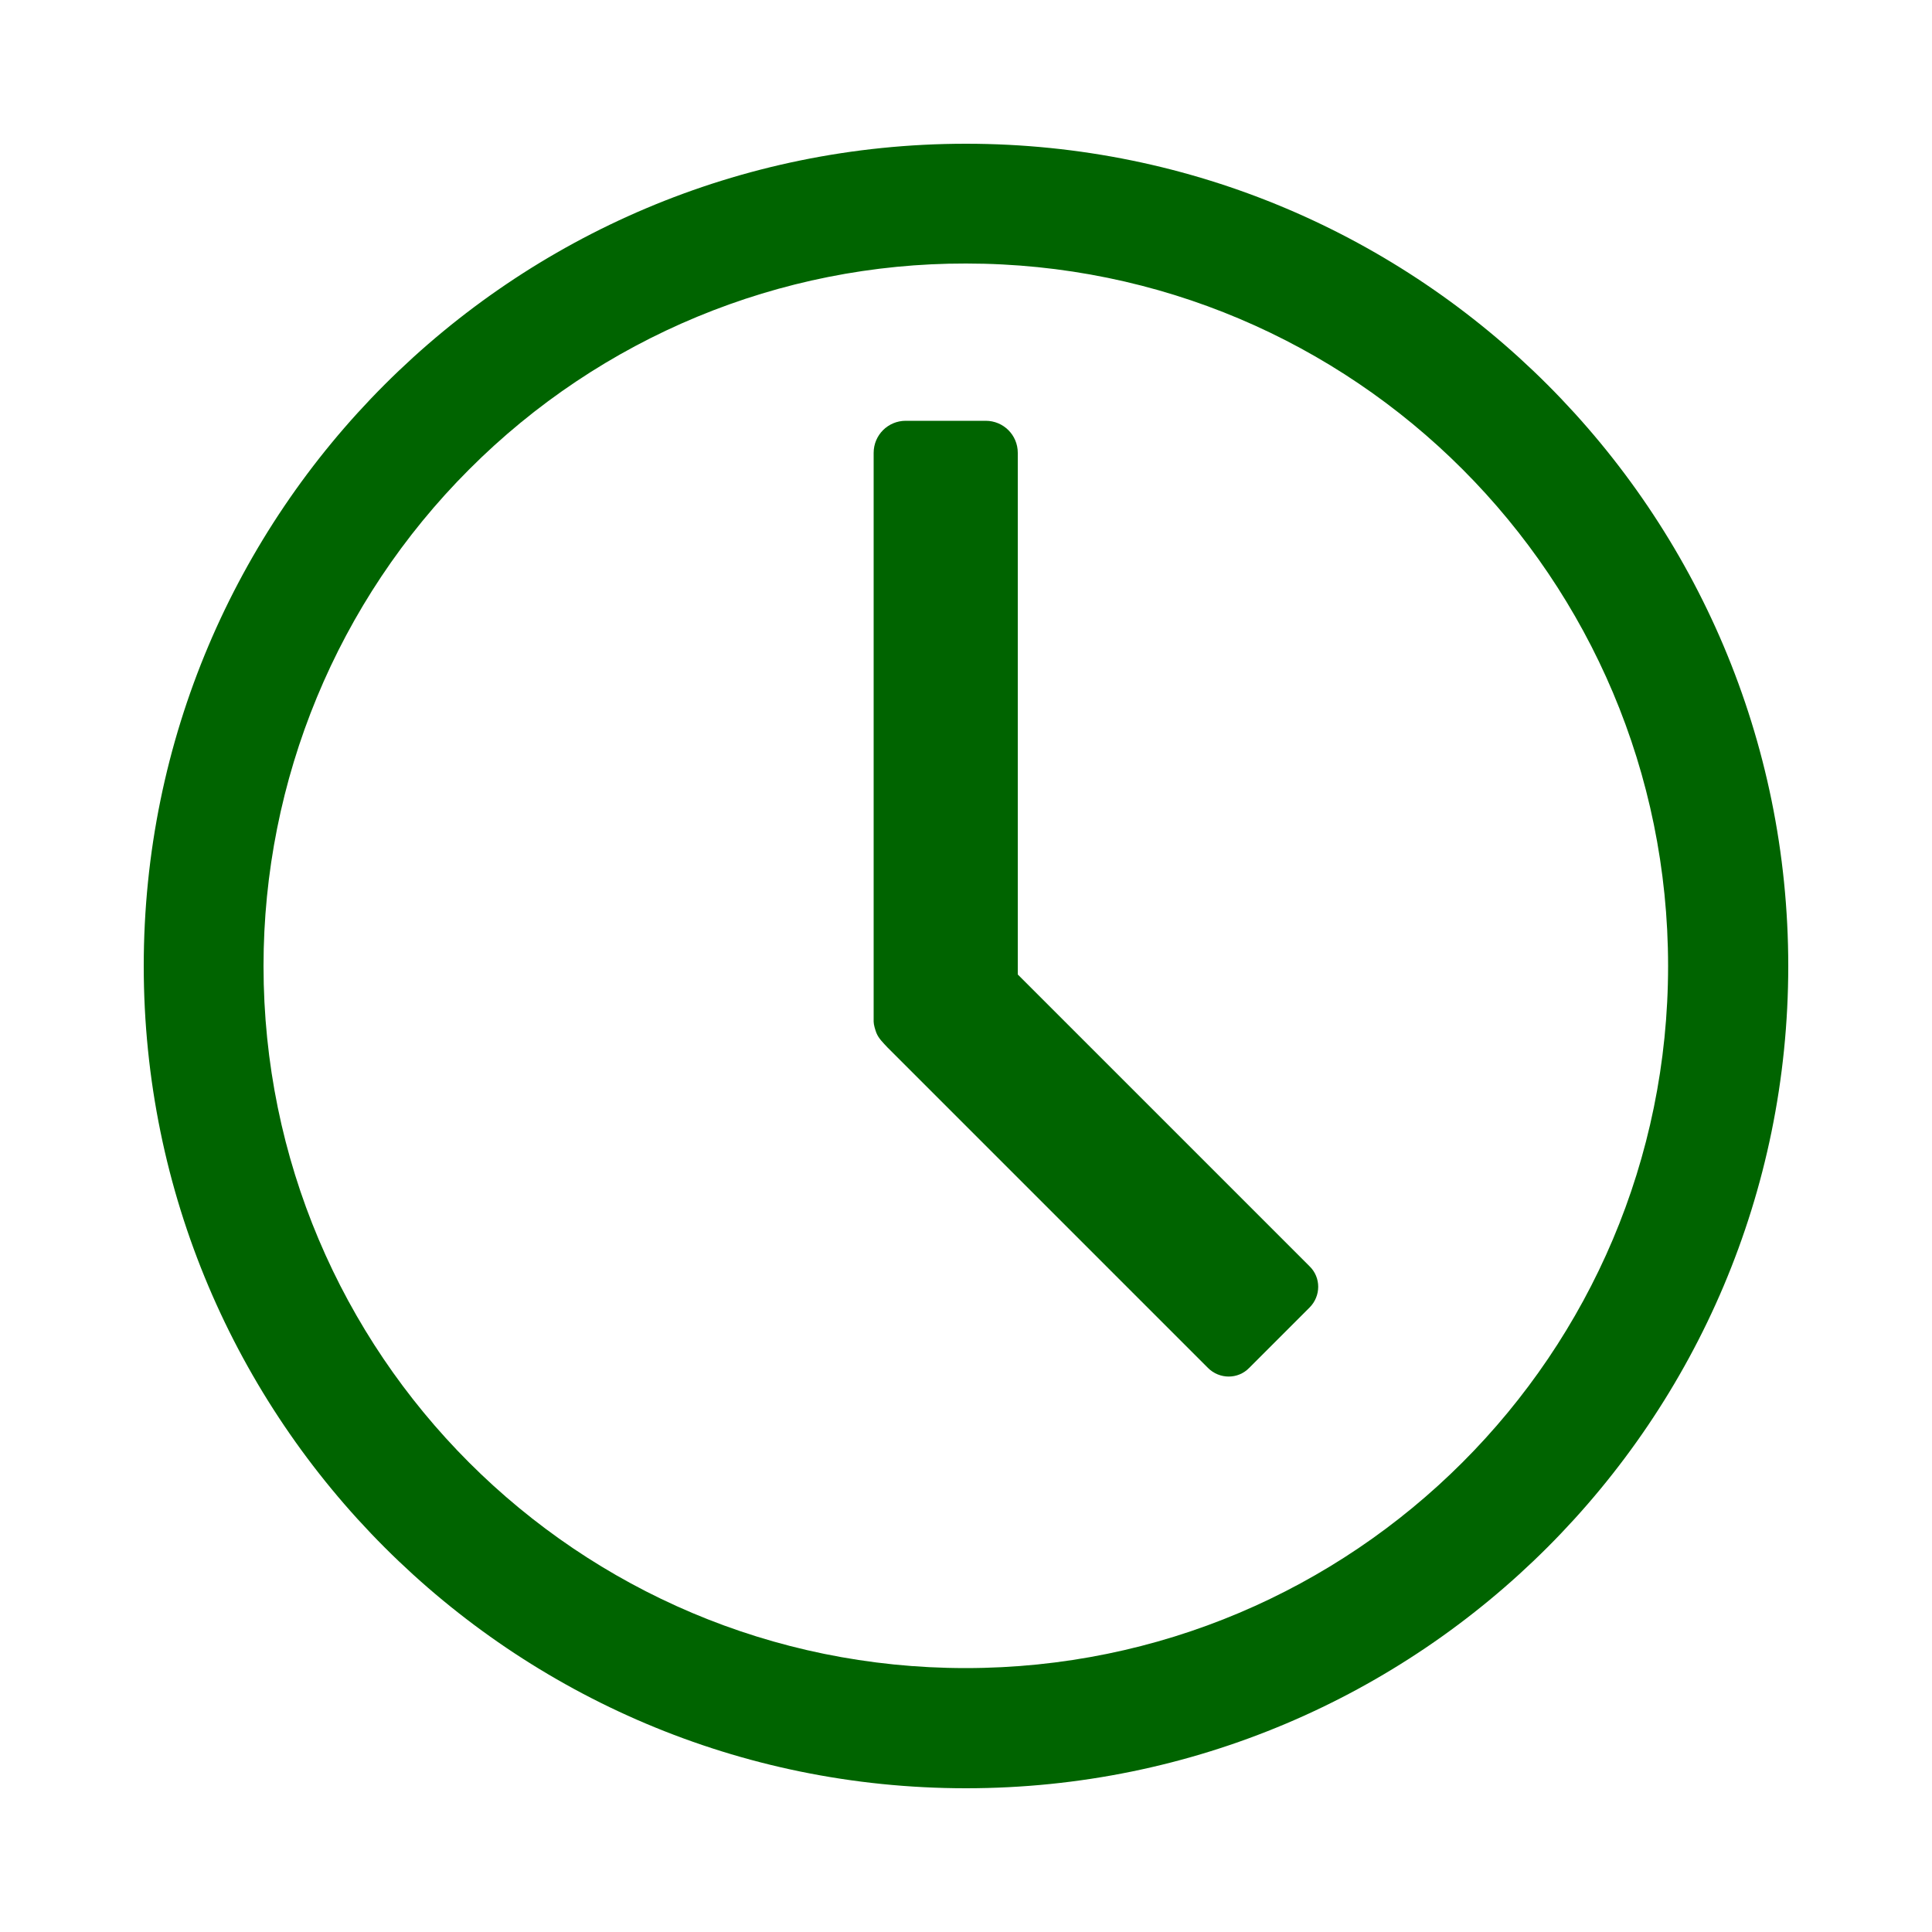
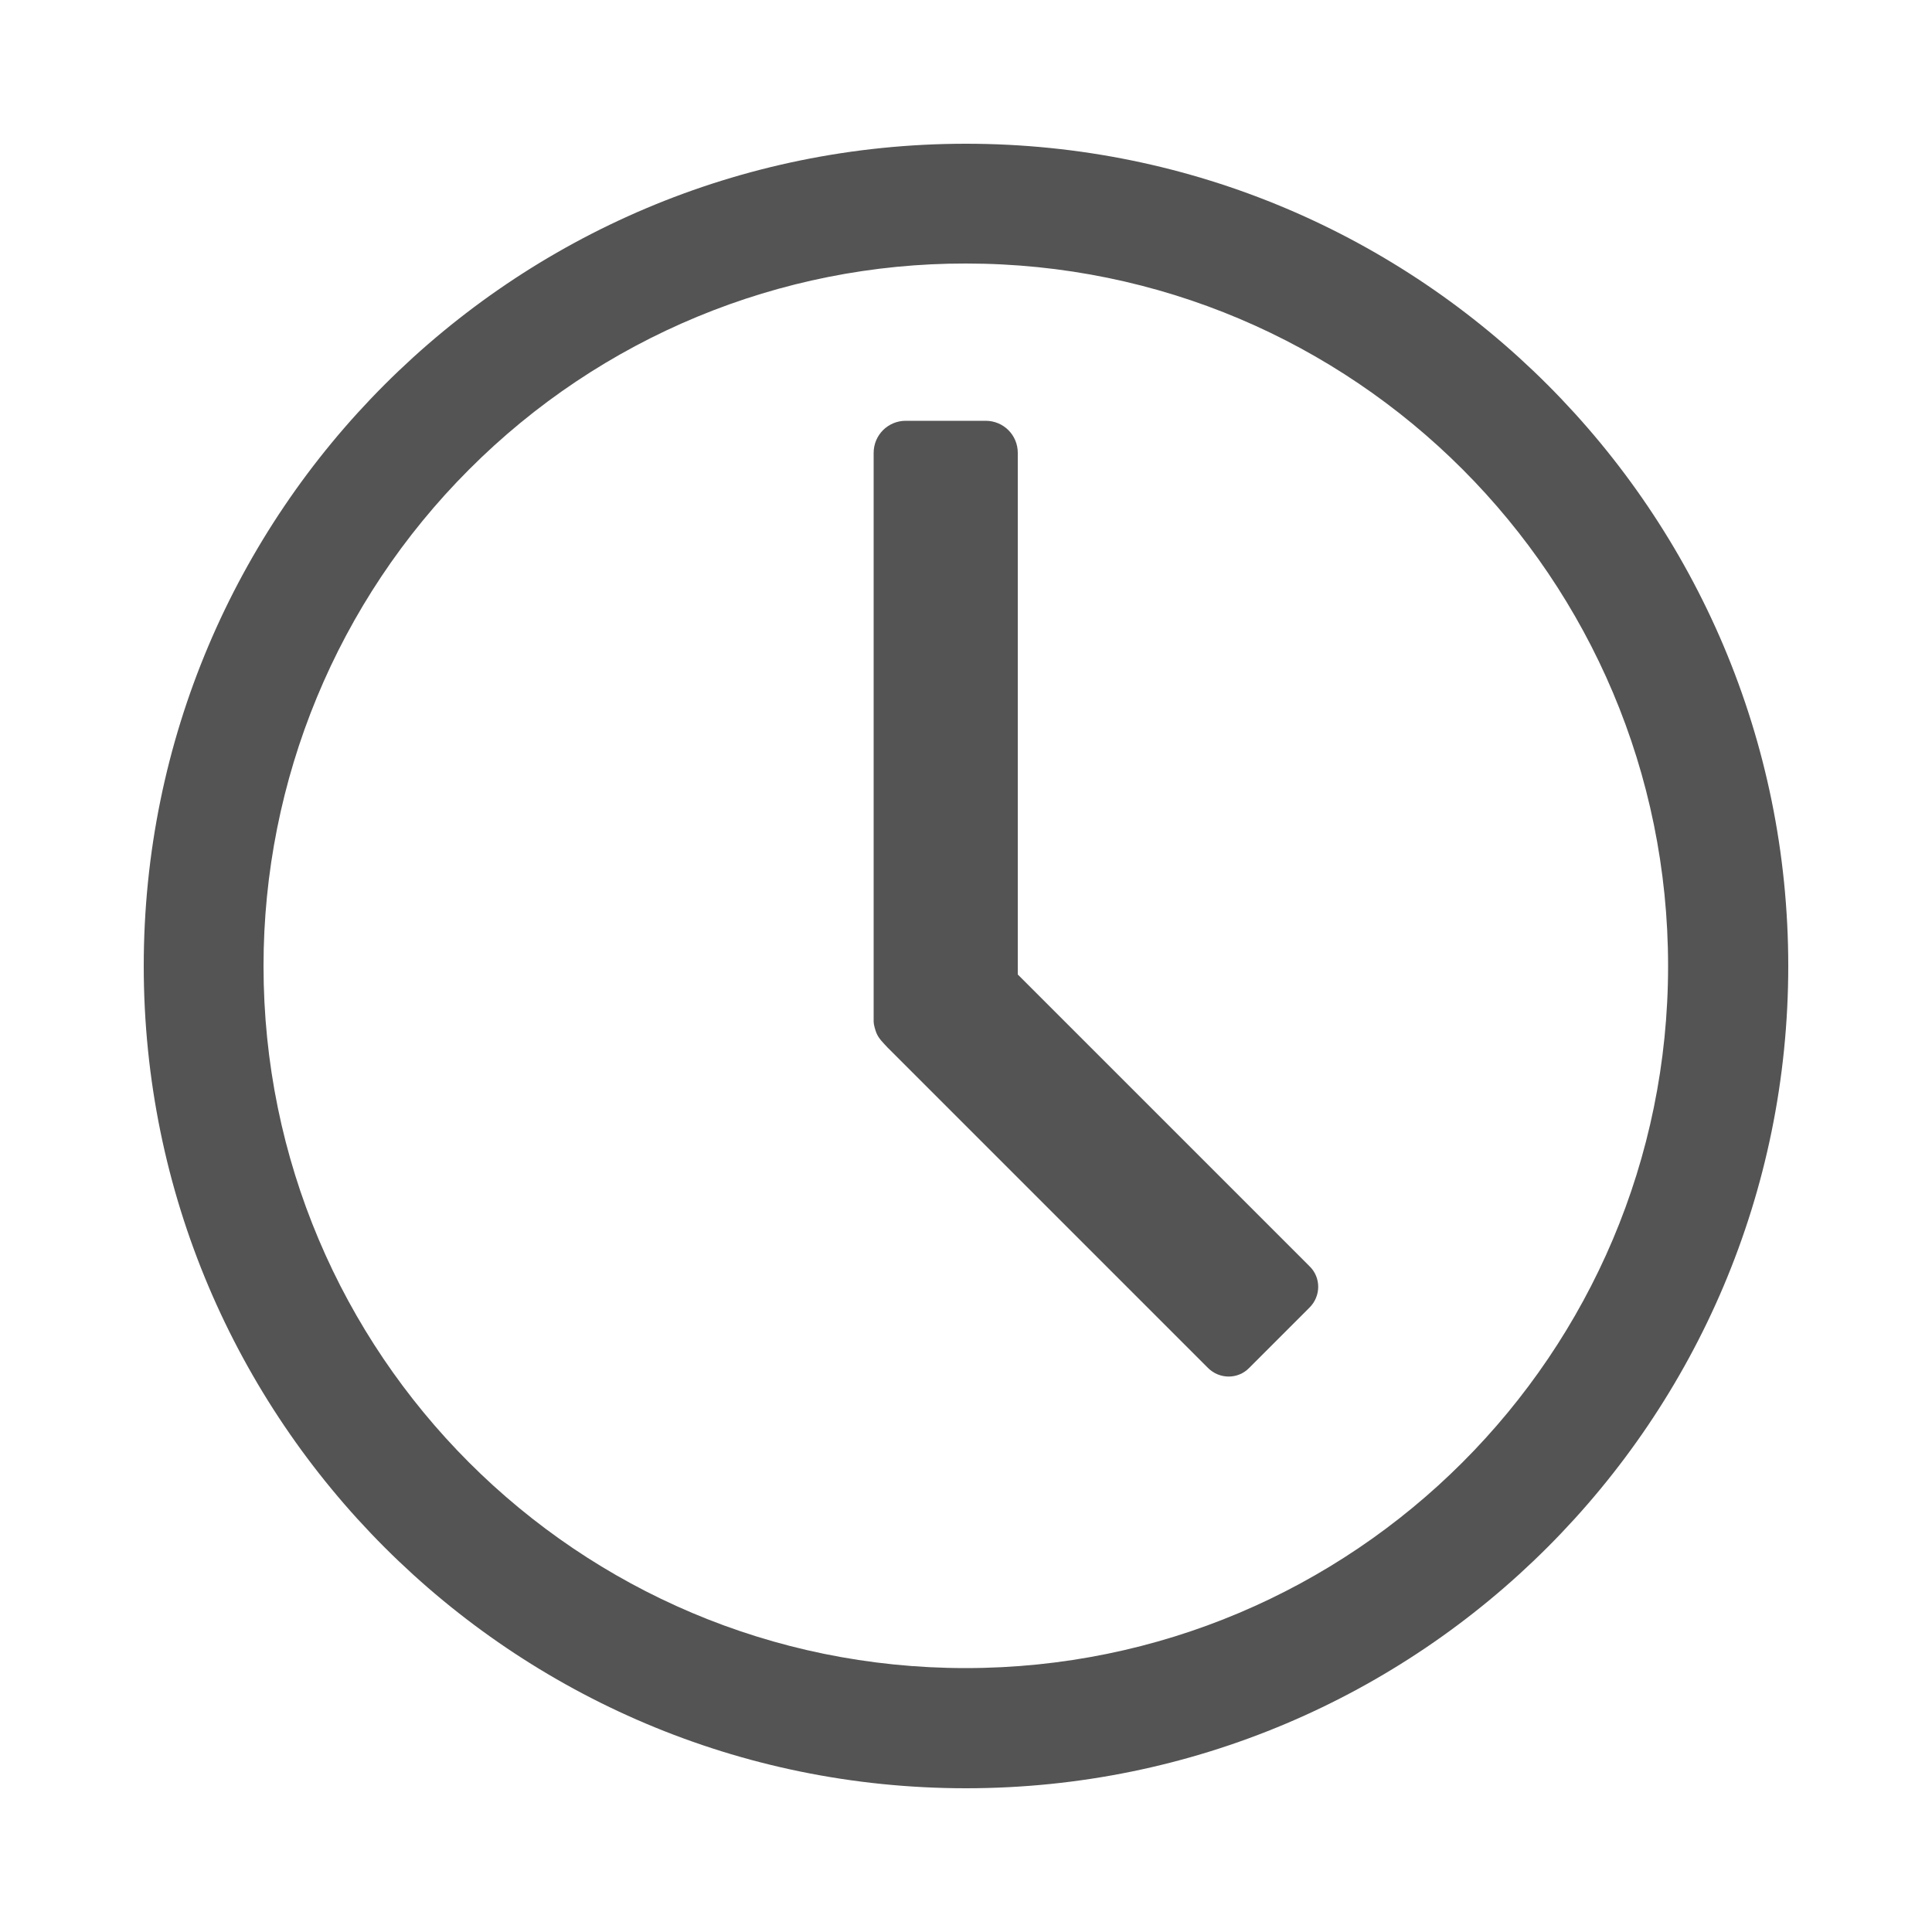
<svg xmlns="http://www.w3.org/2000/svg" version="1.1" x="0px" y="0px" viewBox="0 0 500 500" style="enable-background:new 0 0 500 500;" xml:space="preserve">
  <style type="text/css">
- 	.st0{fill:#006400;}
+ 	.st0{fill:#545454;}
</style>
  <path class="st0" d="M250,68.2c100.4,0,181.7,81.4,181.7,181.8s-81.4,181.7-181.8,181.7S68.2,350.4,68.2,250  c0-48.2,19.1-94.4,53.2-128.5C155.5,87.3,201.8,68.1,250,68.2 M250,37.2C132.5,37.2,37.2,132.5,37.2,250S132.5,462.8,250,462.8  S462.8,367.5,462.8,250S367.5,37.2,250,37.2z" />
-   <path class="st0" d="M226.8,267.3c0.6,1.5,1.8,2.6,2.9,3.8l82.9,82.9c3,3,7.8,3,10.7,0l0,0l15.6-15.6c3-3,3-7.8,0-10.7l0,0  l-75.5-75.5v-135c0-4.6-3.7-8.3-8.3-8.3l0,0h-20.7c-4.6,0-8.3,3.7-8.3,8.3v147.1c0,0,0,0,0,0.1C226.1,265.2,226.5,266.5,226.8,267.3  " />
+   <path class="st0" d="M226.8,267.3c0.6,1.5,1.8,2.6,2.9,3.8l82.9,82.9c3,3,7.8,3,10.7,0l0,0l15.6-15.6c3-3,3-7.8,0-10.7l0,0  l-75.5-75.5v-135c0-4.6-3.7-8.3-8.3-8.3l0,0h-20.7c-4.6,0-8.3,3.7-8.3,8.3v147.1c0,0,0,0,0,0.1C226.1,265.2,226.5,266.5,226.8,267.3" />
</svg>
